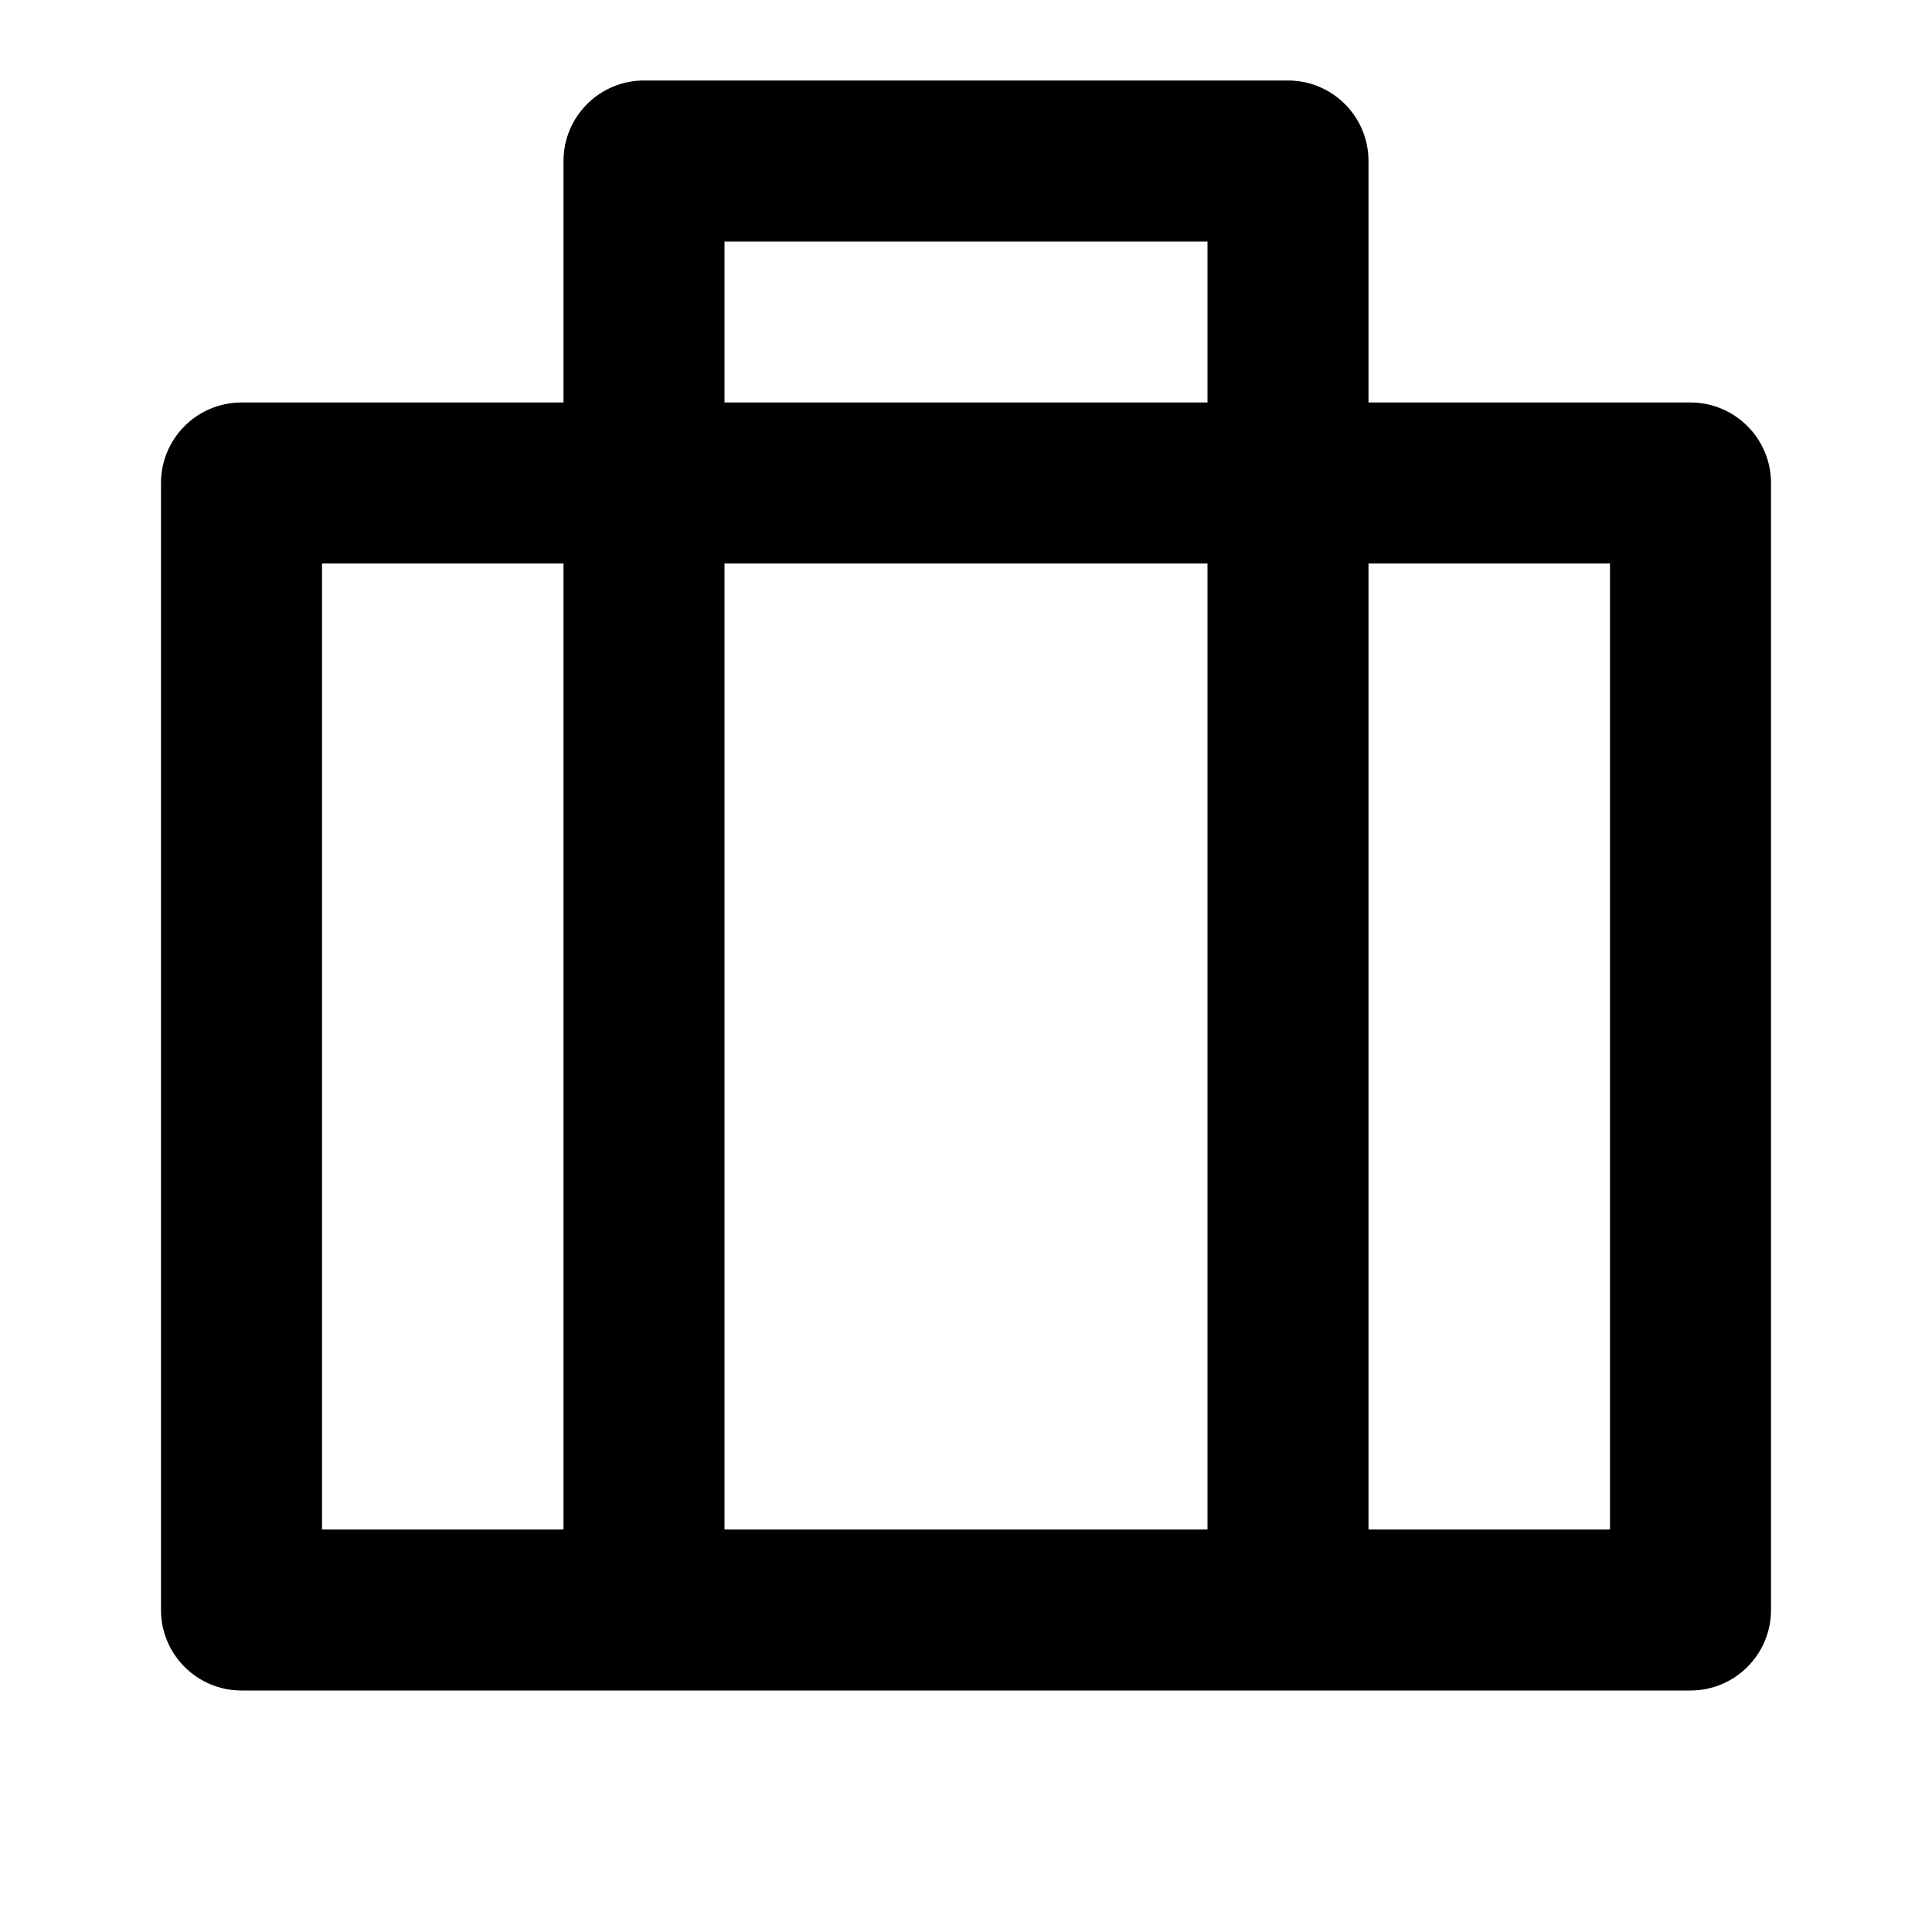
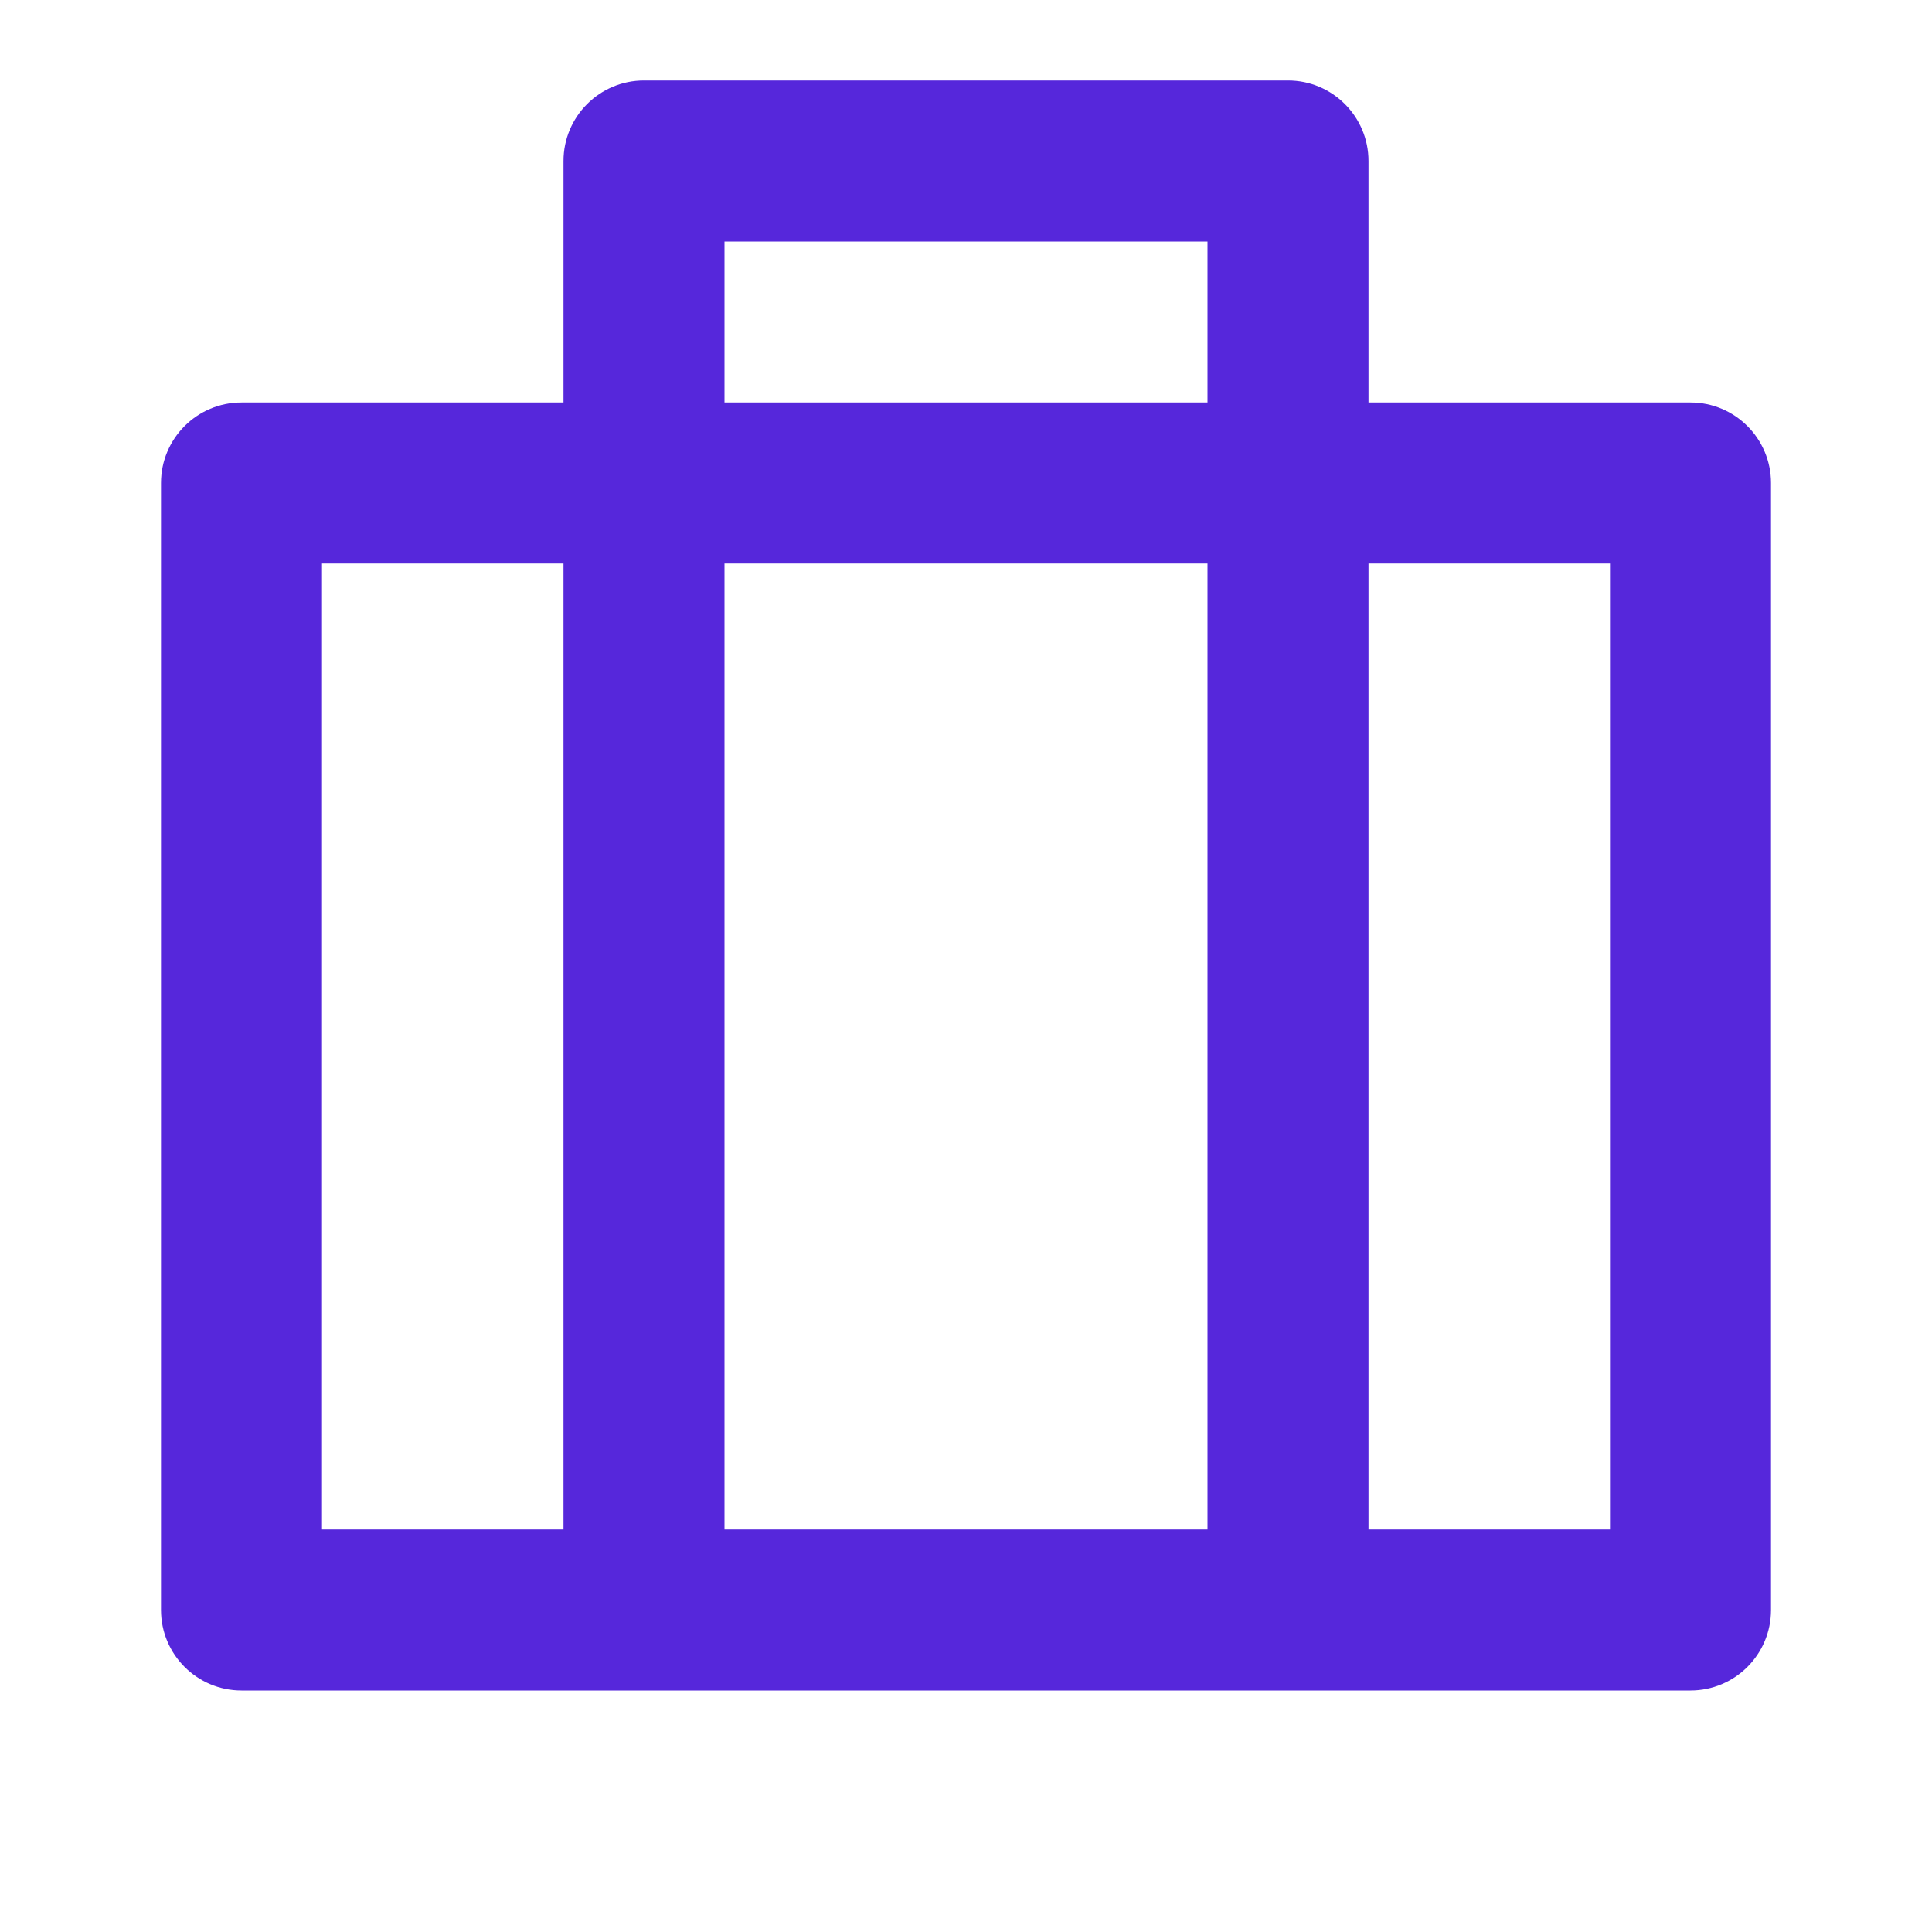
- <svg xmlns="http://www.w3.org/2000/svg" viewBox="0 0 24 24" fill="currentColor">
+ <svg xmlns="http://www.w3.org/2000/svg" viewBox="0 0 24 24" fill="#5627DB">
  <path d="M7 5V2C7 1.448 7.448 1 8 1H16C16.552 1 17 1.448 17 2V5H21C21.552 5 22 5.448 22 6V20C22 20.552 21.552 21 21 21H3C2.448 21 2 20.552 2 20V6C2 5.448 2.448 5 3 5H7ZM15 7H9V19H15V7ZM7 7H4V19H7V7ZM17 7V19H20V7H17ZM9 3V5H15V3H9Z" />
</svg>
